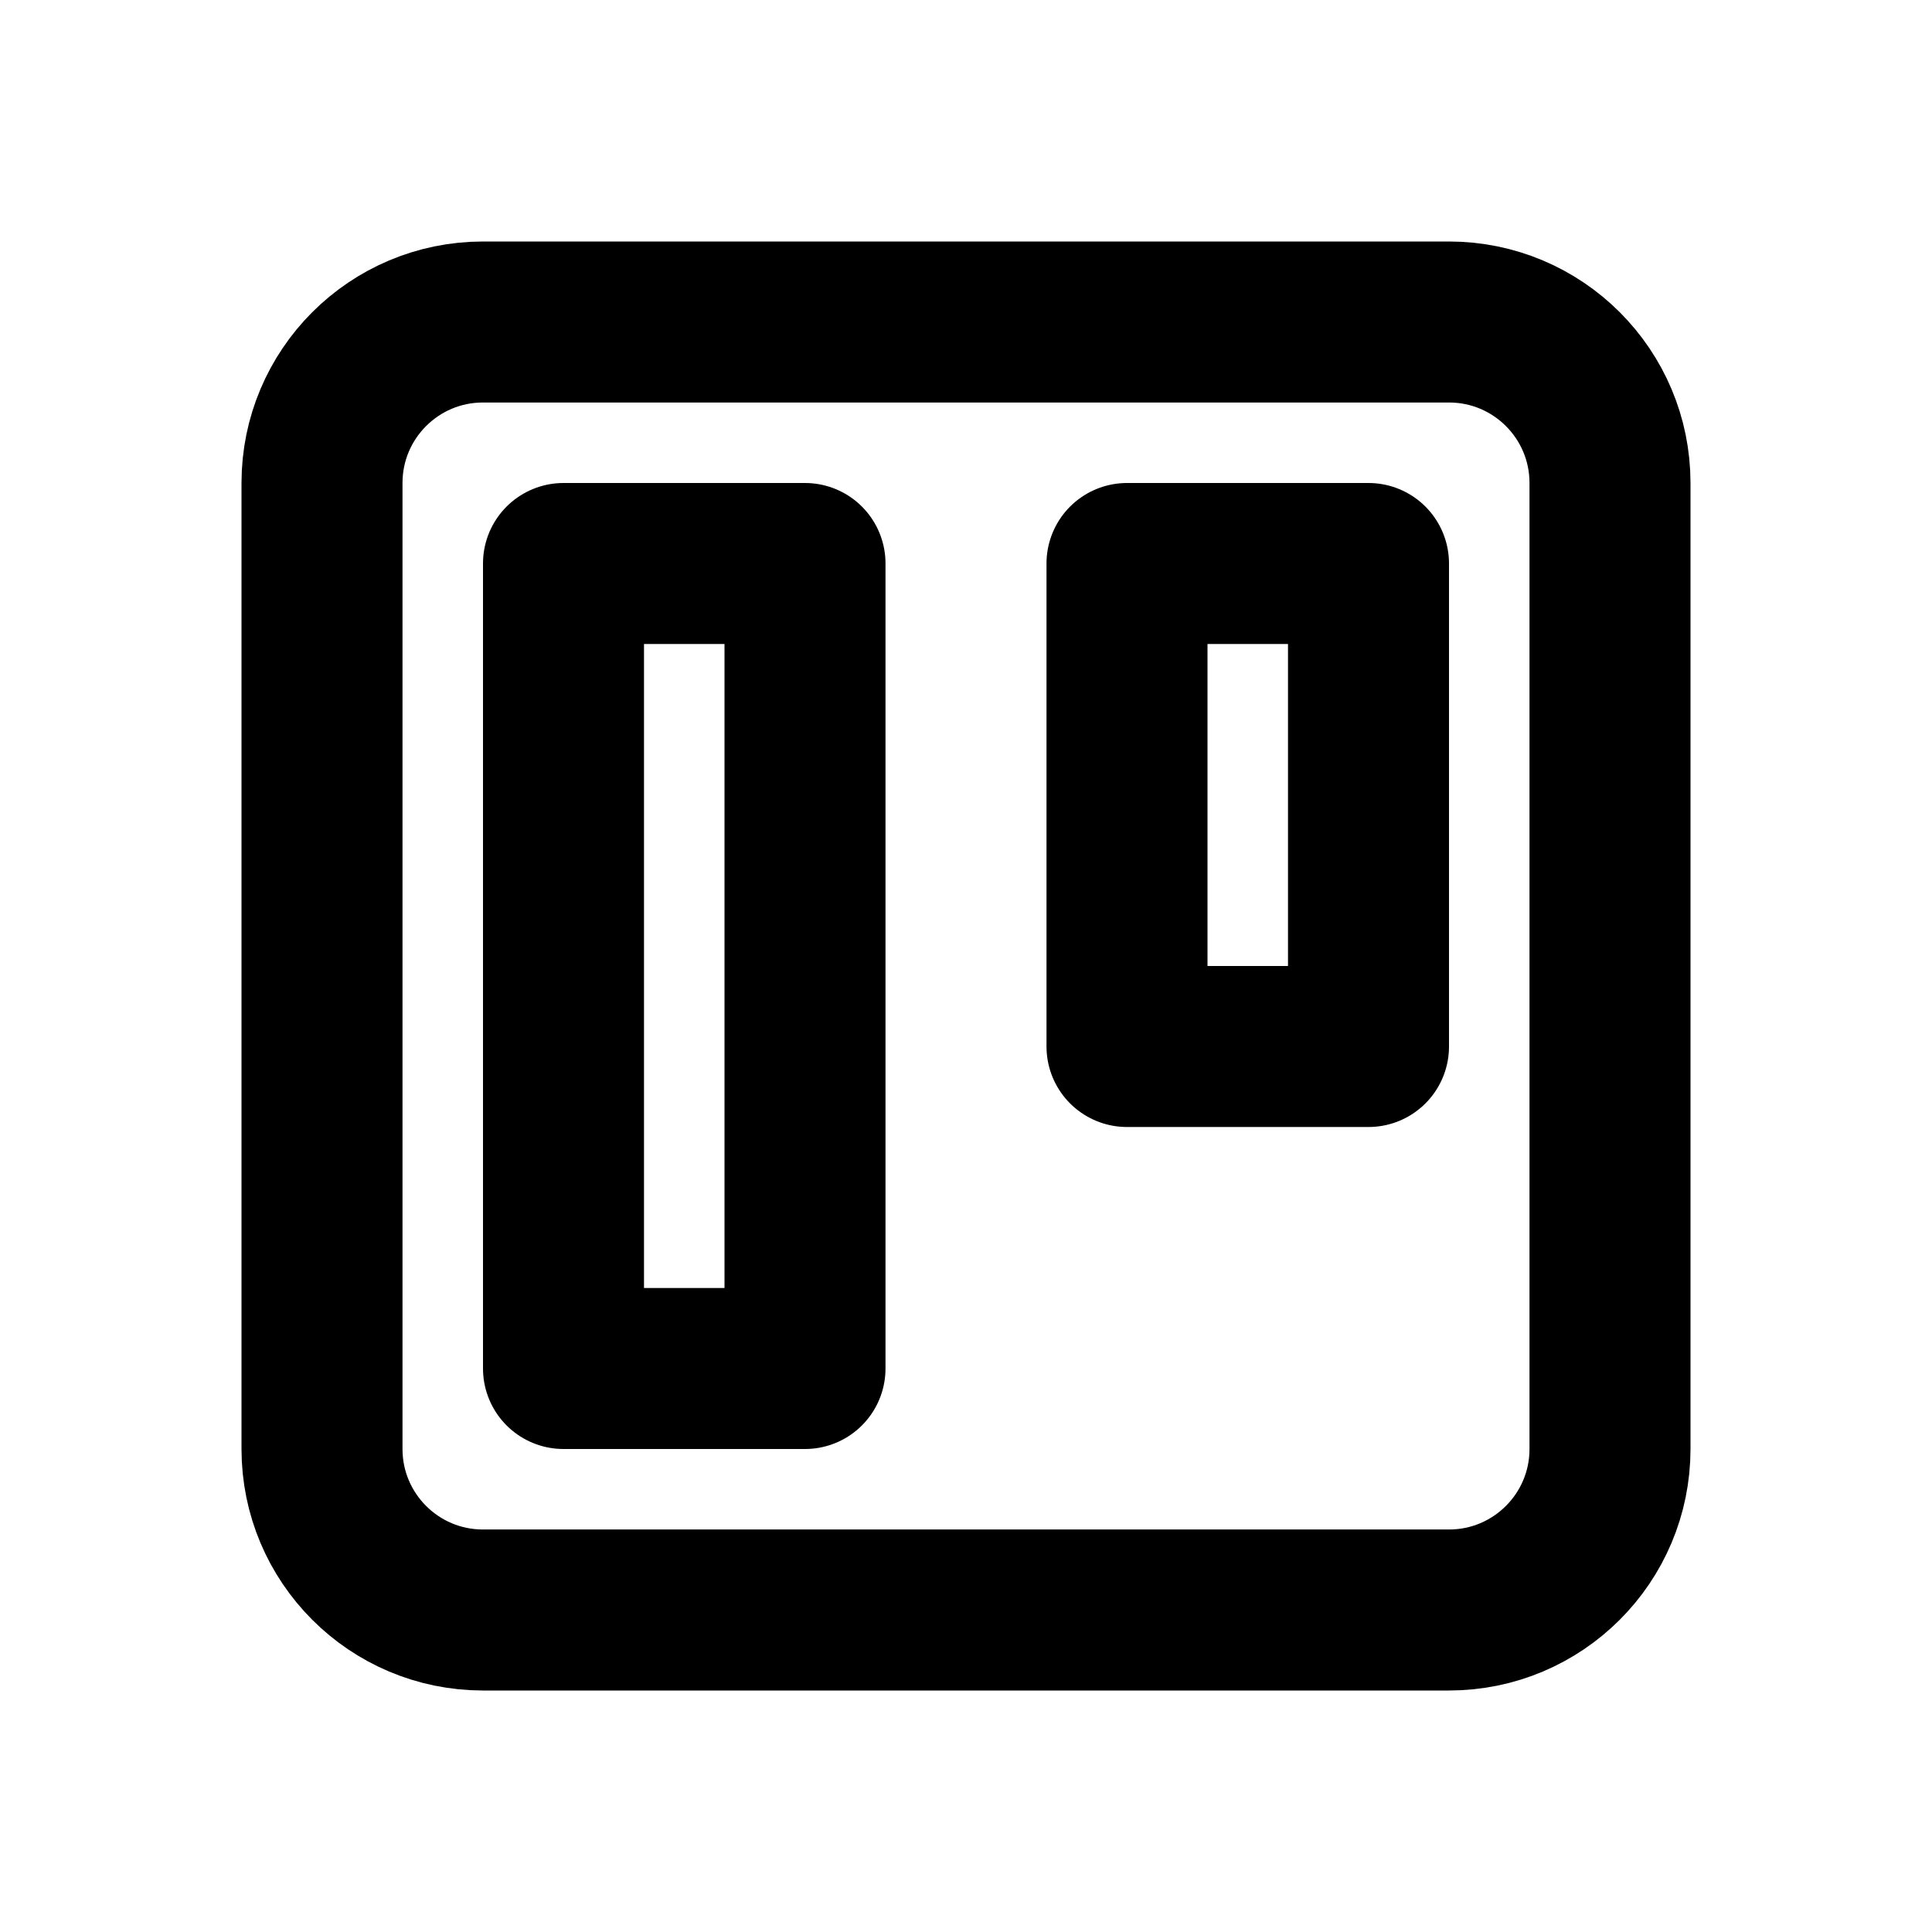
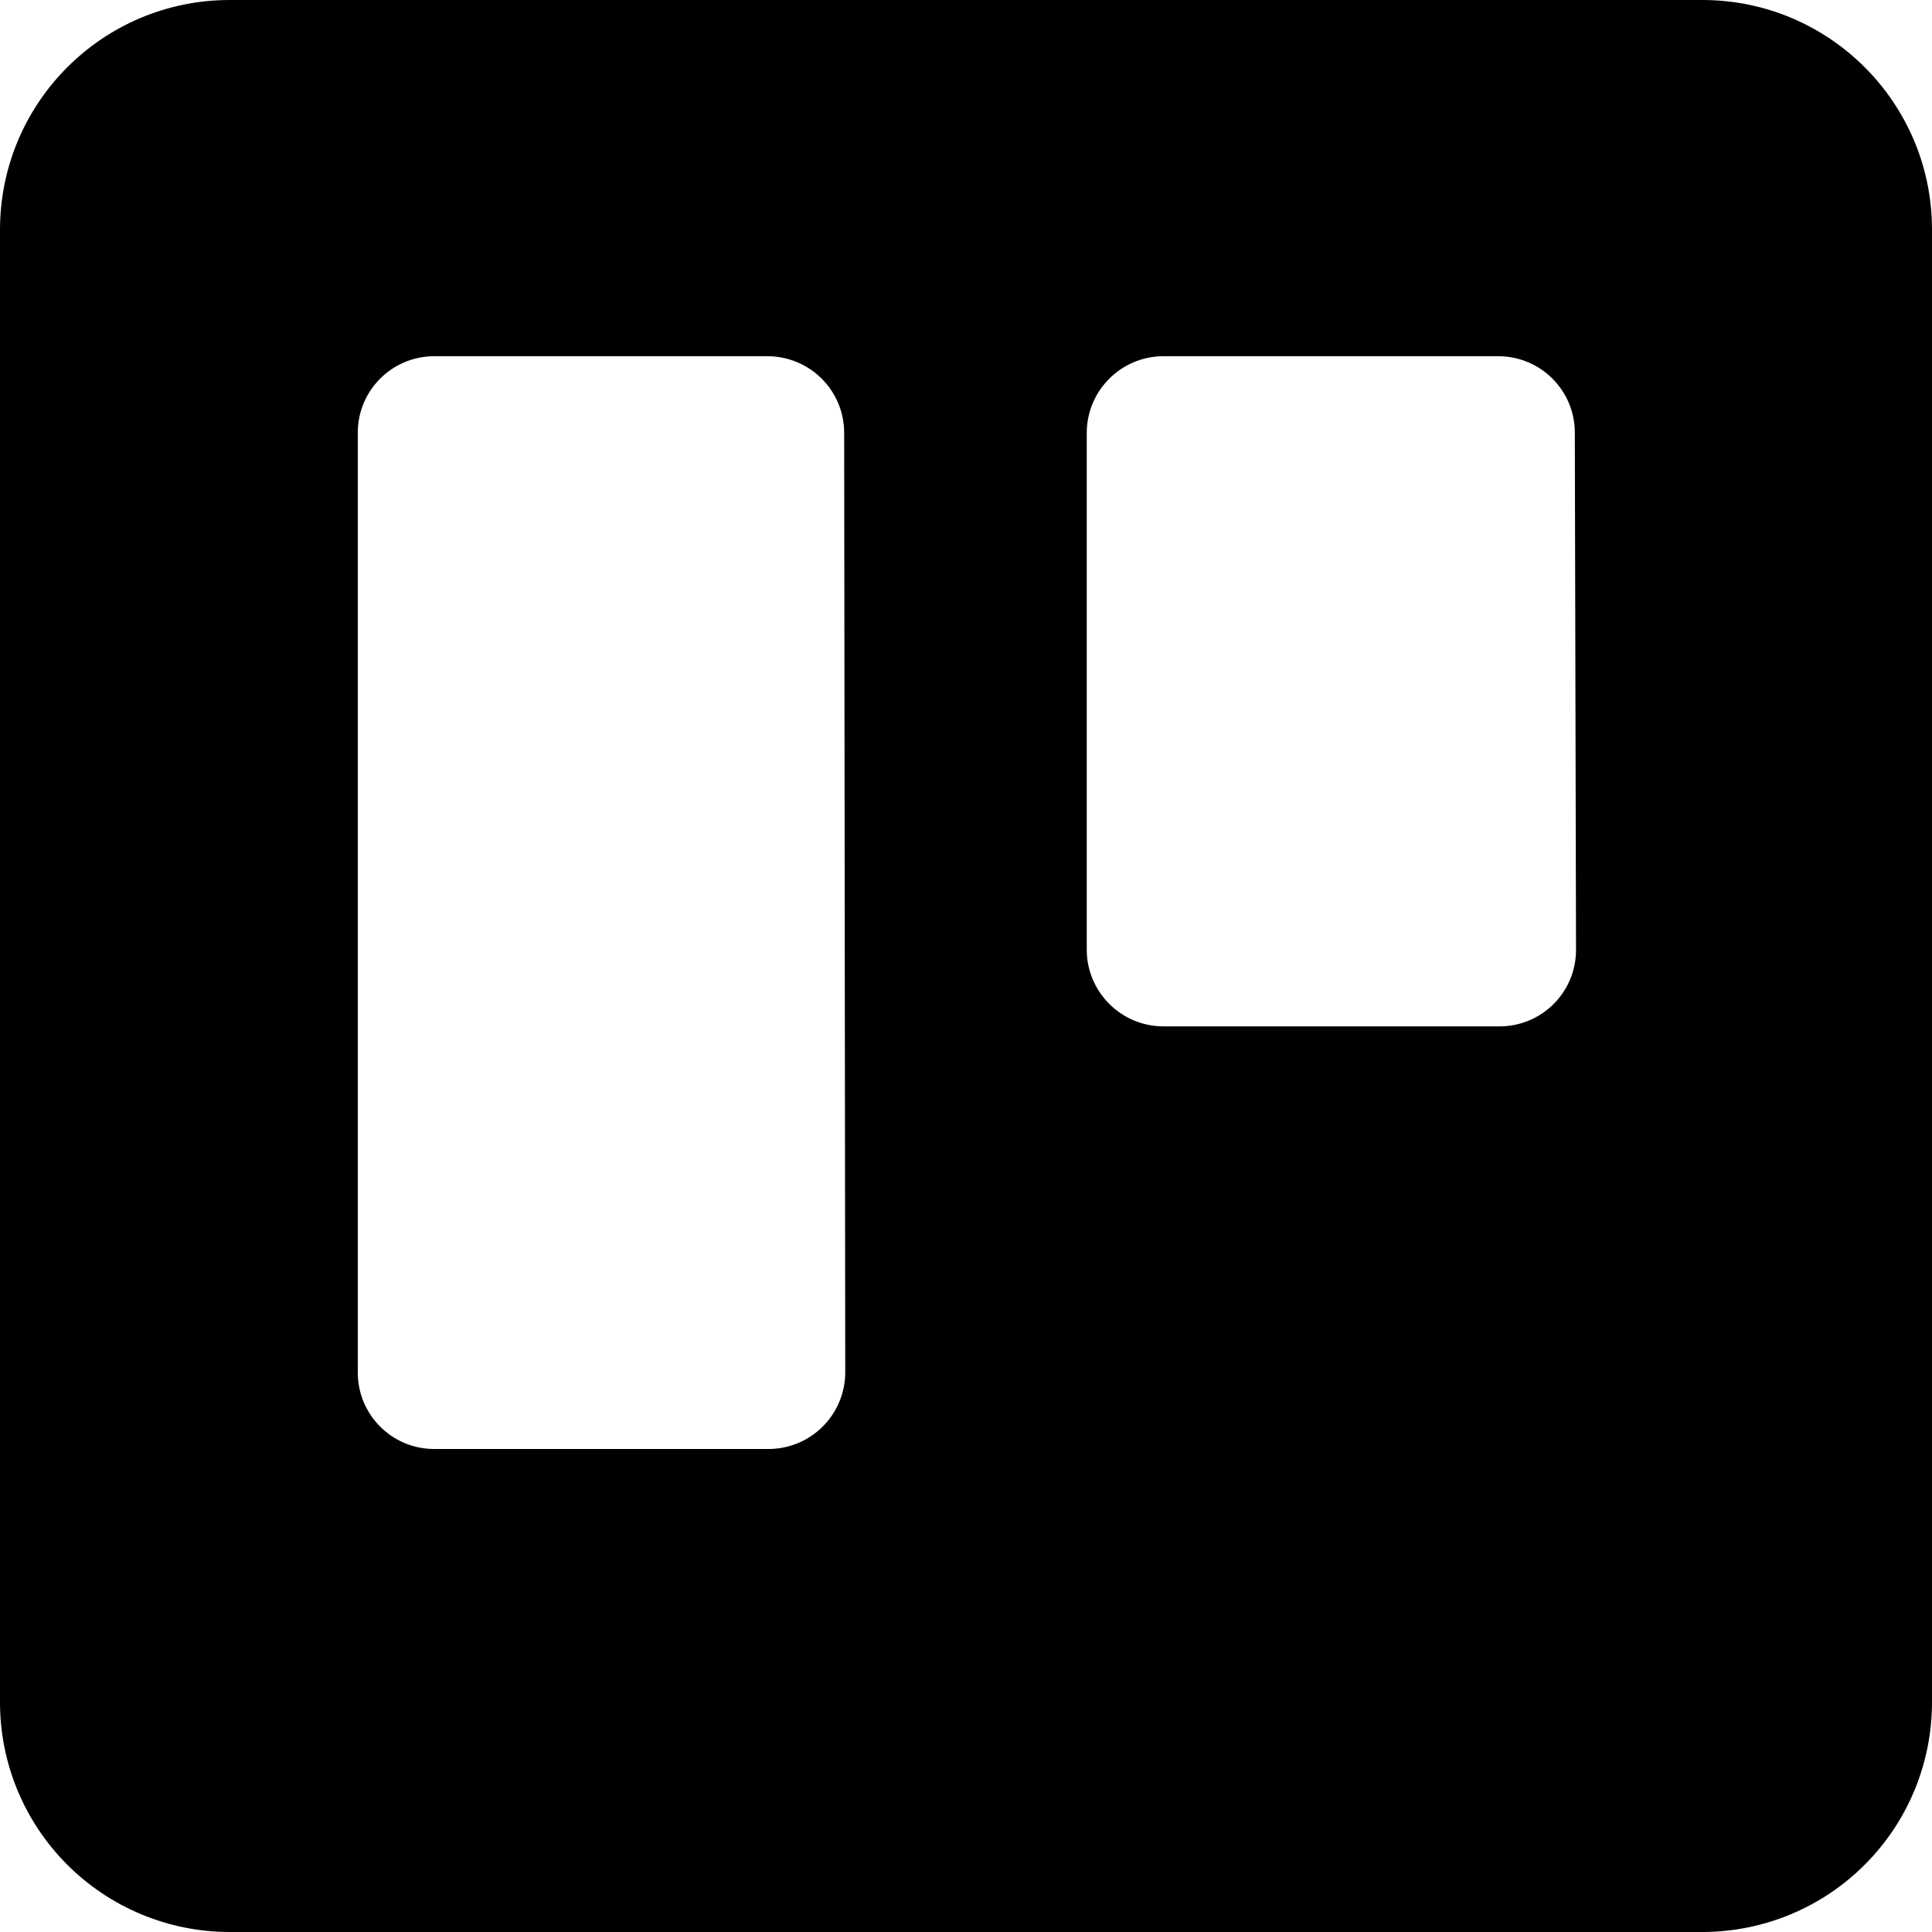
- <svg xmlns="http://www.w3.org/2000/svg" class="icon icon-tabler icon-tabler-brand-trello" width="24" height="24" viewBox="0 0 24 24" stroke-width="2" stroke="currentColor" fill="none" stroke-linecap="round" stroke-linejoin="round">
-   <path stroke="none" d="M0 0h24v24H0z" fill="none" />
-   <path d="M4 4m0 2a2 2 0 0 1 2 -2h12a2 2 0 0 1 2 2v12a2 2 0 0 1 -2 2h-12a2 2 0 0 1 -2 -2z" />
-   <path d="M7 7h3v10h-3z" />
-   <path d="M14 7h3v6h-3z" />
+ <svg xmlns="http://www.w3.org/2000/svg" width="16" height="16" fill="currentColor" class="bi bi-trello" viewBox="0 0 16 16">
+   <path d="M14.1 0H1.903C.852 0 .002.85 0 1.9v12.19A1.902 1.902 0 0 0 1.902 16h12.199A1.902 1.902 0 0 0 16 14.09V1.9A1.902 1.902 0 0 0 14.1 0ZM7 11.367a.636.636 0 0 1-.64.633H3.593a.633.633 0 0 1-.63-.633V3.583c0-.348.281-.631.63-.633h2.765c.35.002.632.284.633.633L7 11.367Zm6.052-3.5a.633.633 0 0 1-.64.633h-2.78A.636.636 0 0 1 9 7.867V3.583a.636.636 0 0 1 .633-.633h2.778c.35.002.631.285.631.633l.01 4.284Z" />
</svg>
